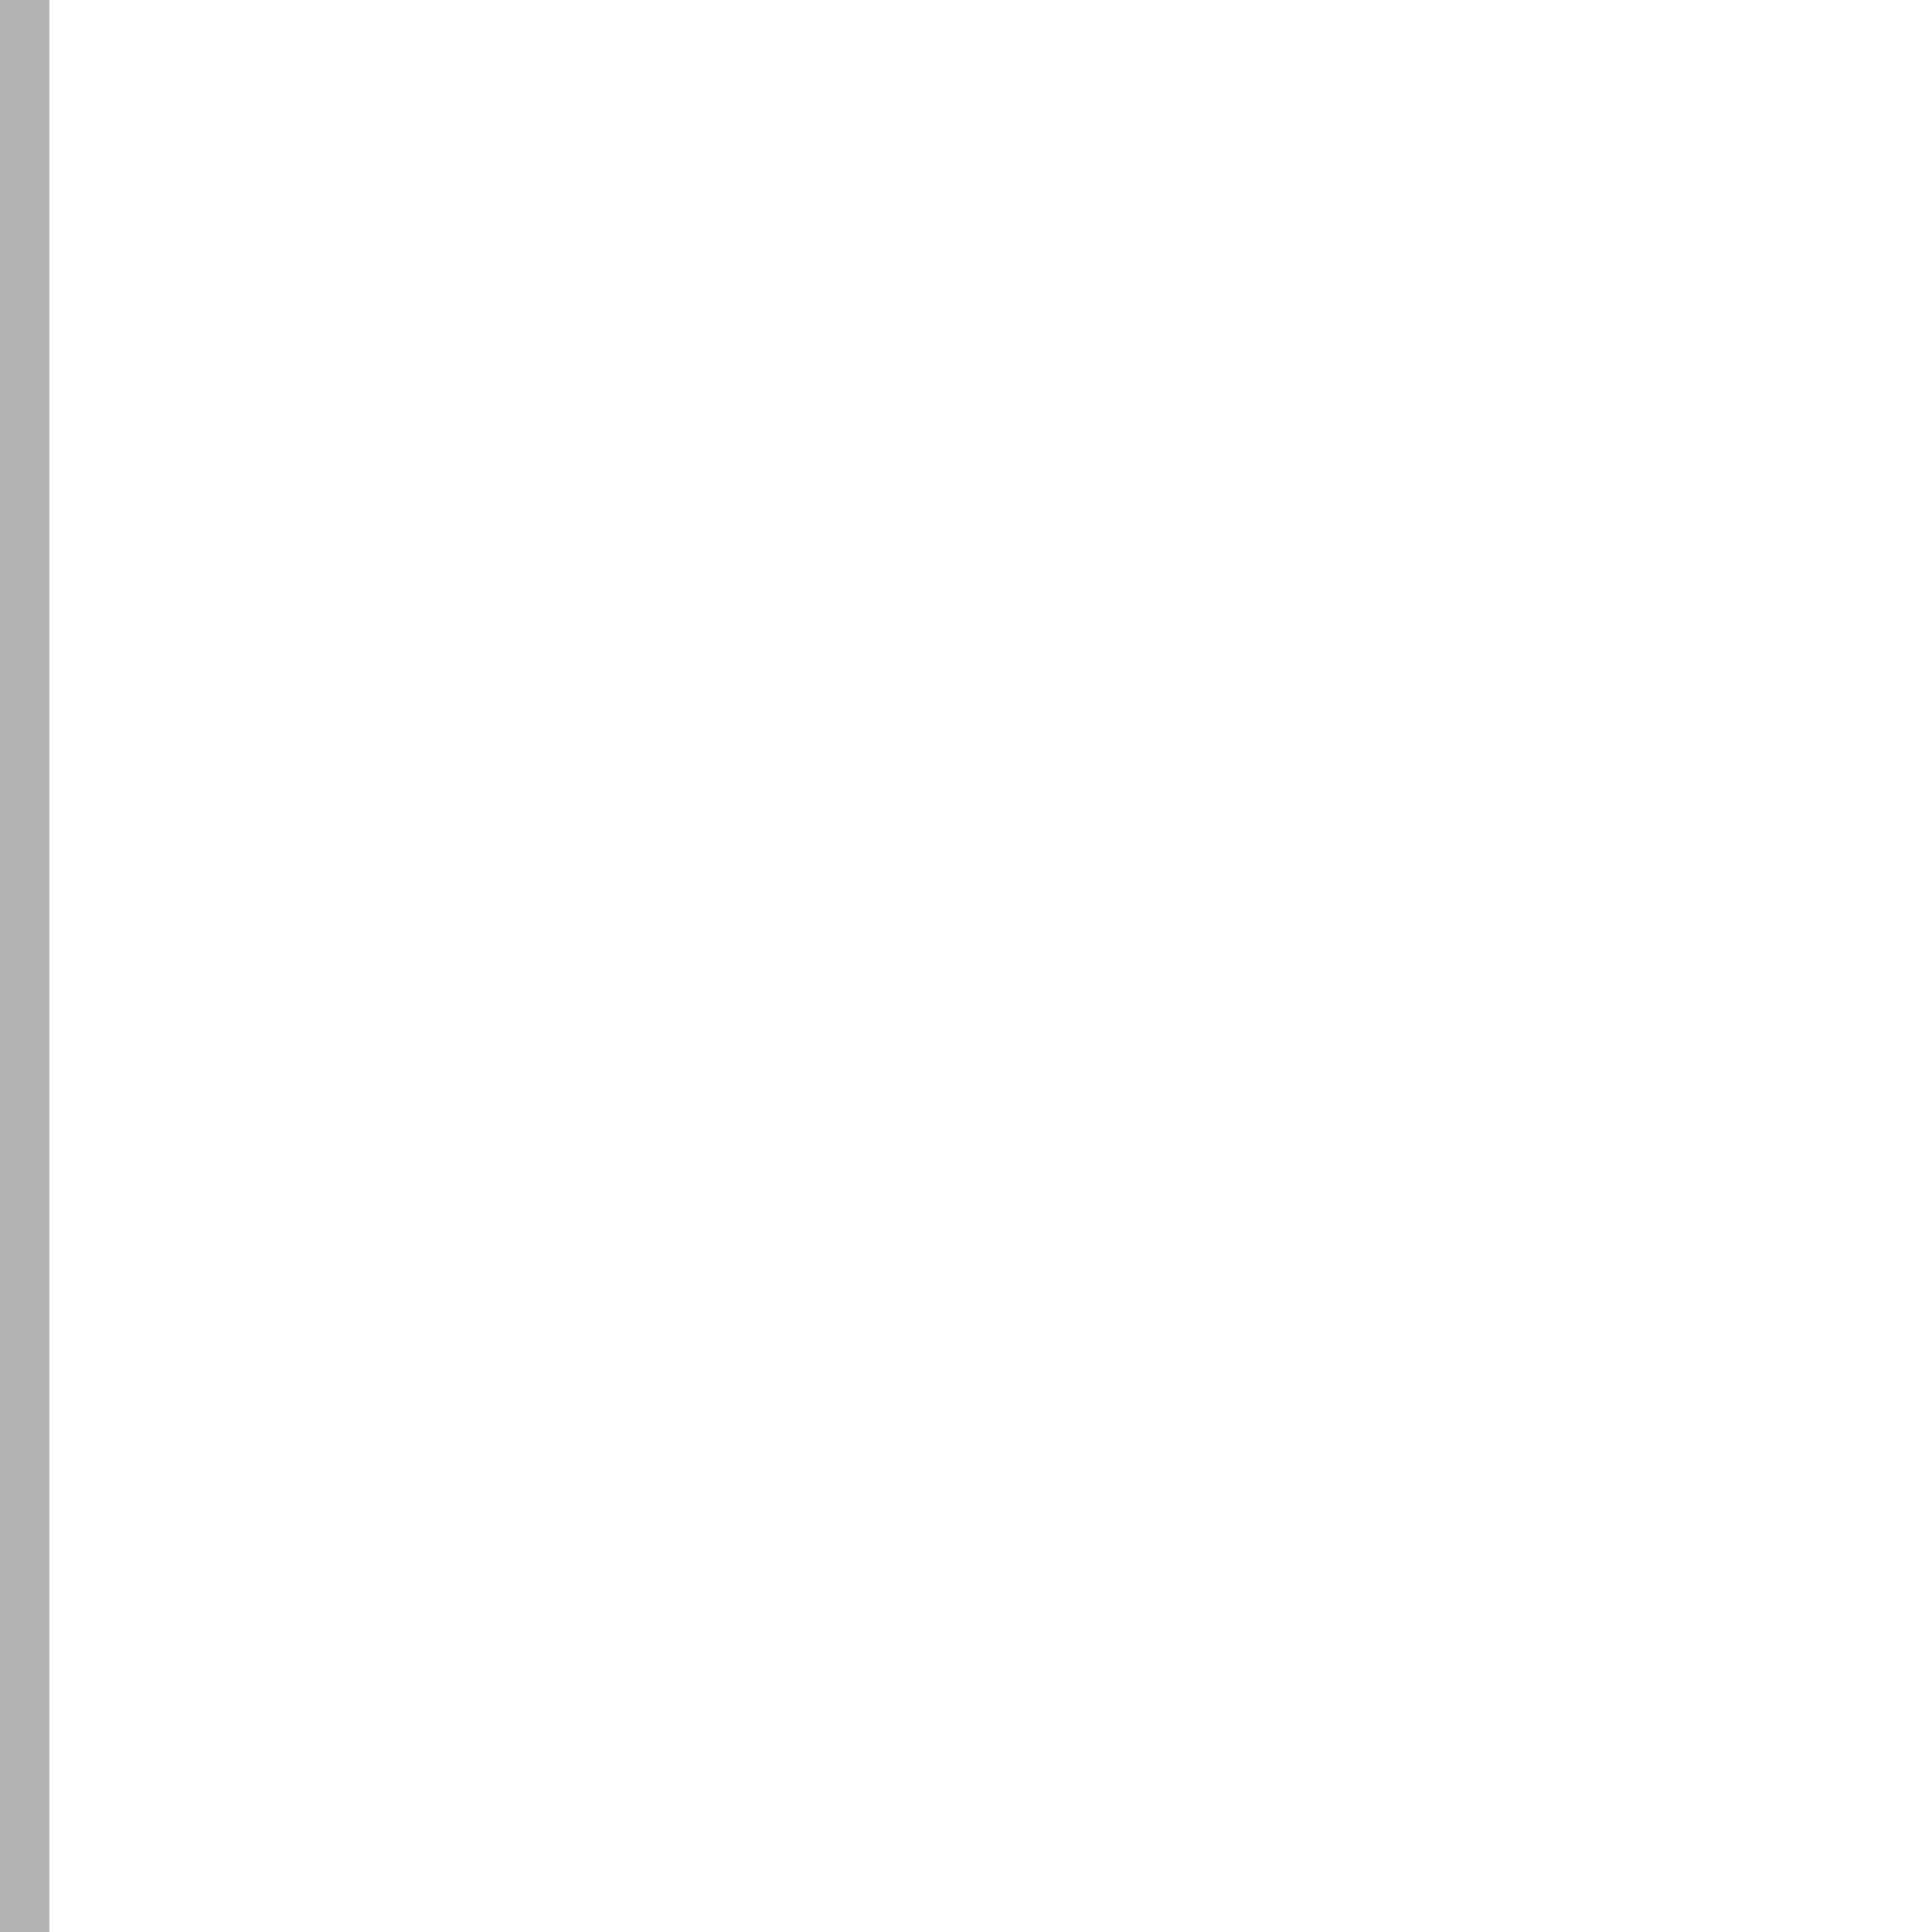
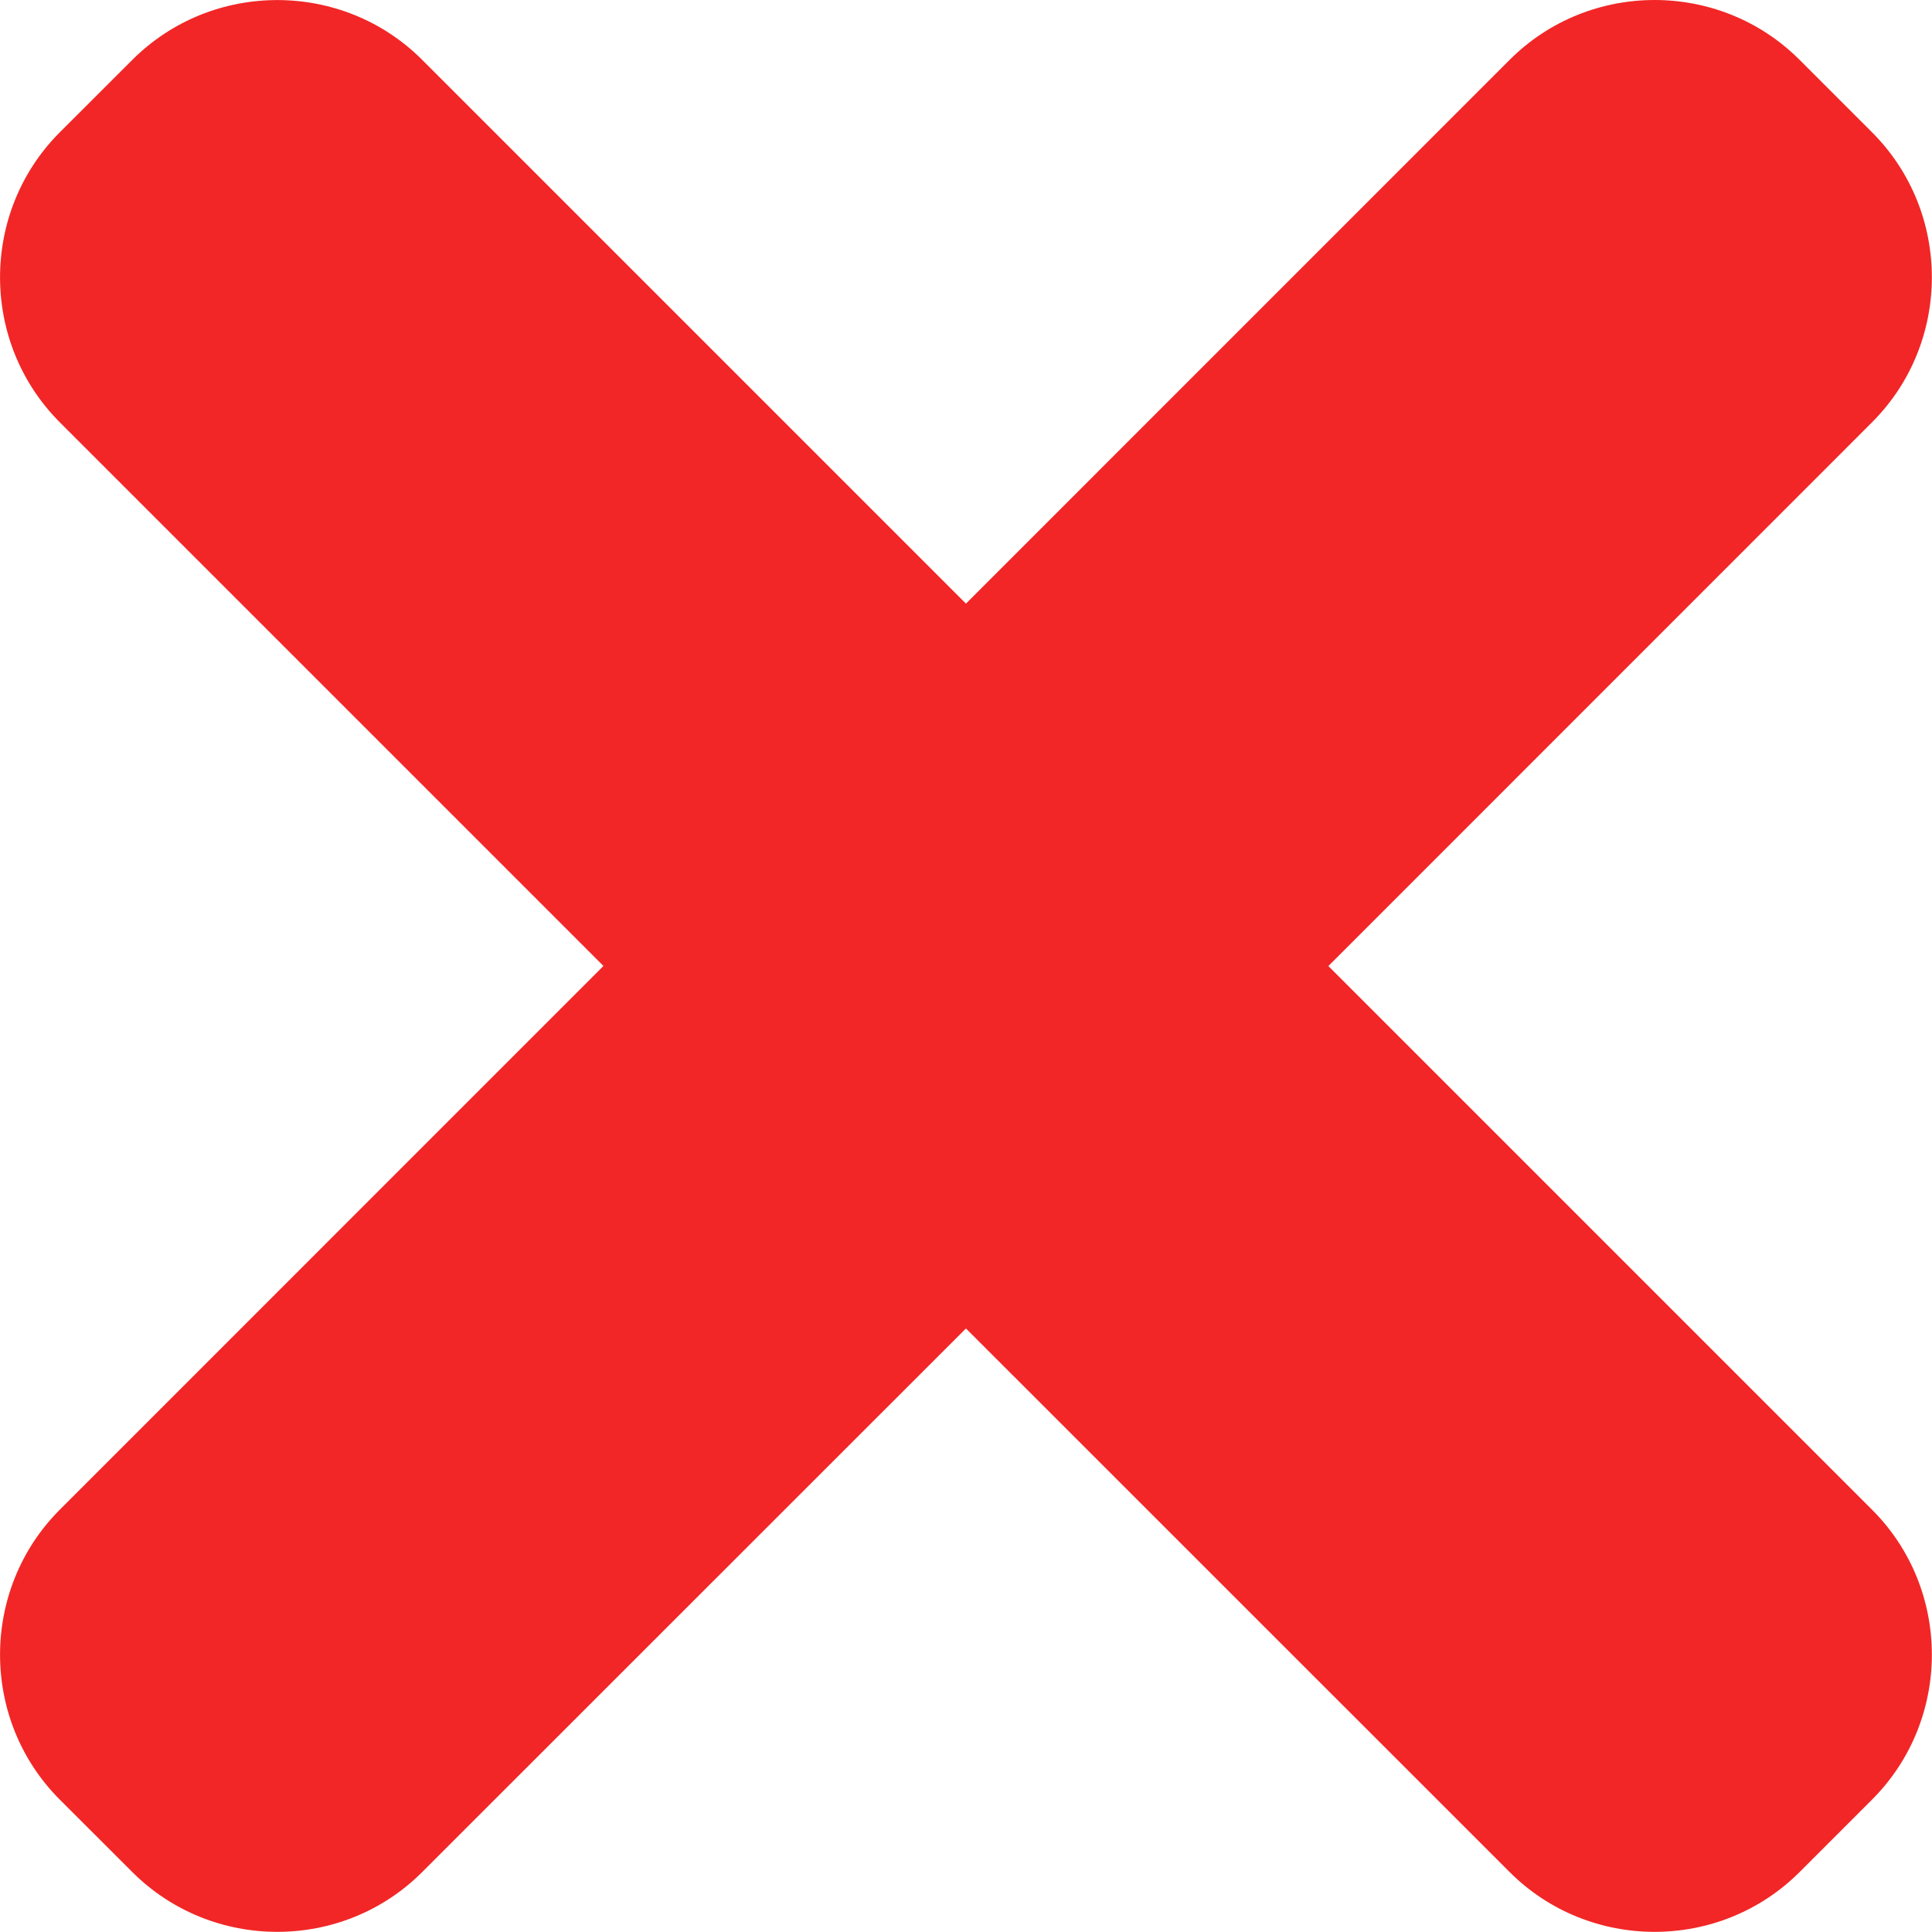
- <svg xmlns="http://www.w3.org/2000/svg" width="11px" height="11px" viewBox="0 0 11 11" version="1.1">
-   <defs />
-   <g id="Page-1" stroke="none" stroke-width="1" fill="none" fill-rule="evenodd" fill-opacity="0.3" font-family="FontAwesome" font-size="14" font-weight="normal">
-     <g id="Artboard" transform="translate(-170, -70)" fill="#000000">
-       <text id="times---FontAwesome">
-         <tspan x="170" y="80"></tspan>
-       </text>
-     </g>
-   </g>
+ <svg xmlns="http://www.w3.org/2000/svg" enable-background="new 0 0 612 792" style="fill:#f22626" height="23.333px" id="Capa_1" version="1.1" viewBox="0 0 23.332 23.333" width="23.332px" xml:space="preserve">
+   <path d="M16.043,11.667L22.609,5.1c0.963-0.963,0.963-2.539,0-3.502l-0.875-0.875c-0.963-0.964-2.539-0.964-3.502,0L11.666,7.29  L5.099,0.723c-0.962-0.963-2.538-0.963-3.501,0L0.722,1.598c-0.962,0.963-0.962,2.539,0,3.502l6.566,6.566l-6.566,6.567  c-0.962,0.963-0.962,2.539,0,3.501l0.876,0.875c0.963,0.963,2.539,0.963,3.501,0l6.567-6.565l6.566,6.565  c0.963,0.963,2.539,0.963,3.502,0l0.875-0.875c0.963-0.963,0.963-2.539,0-3.501L16.043,11.667z" />
</svg>
